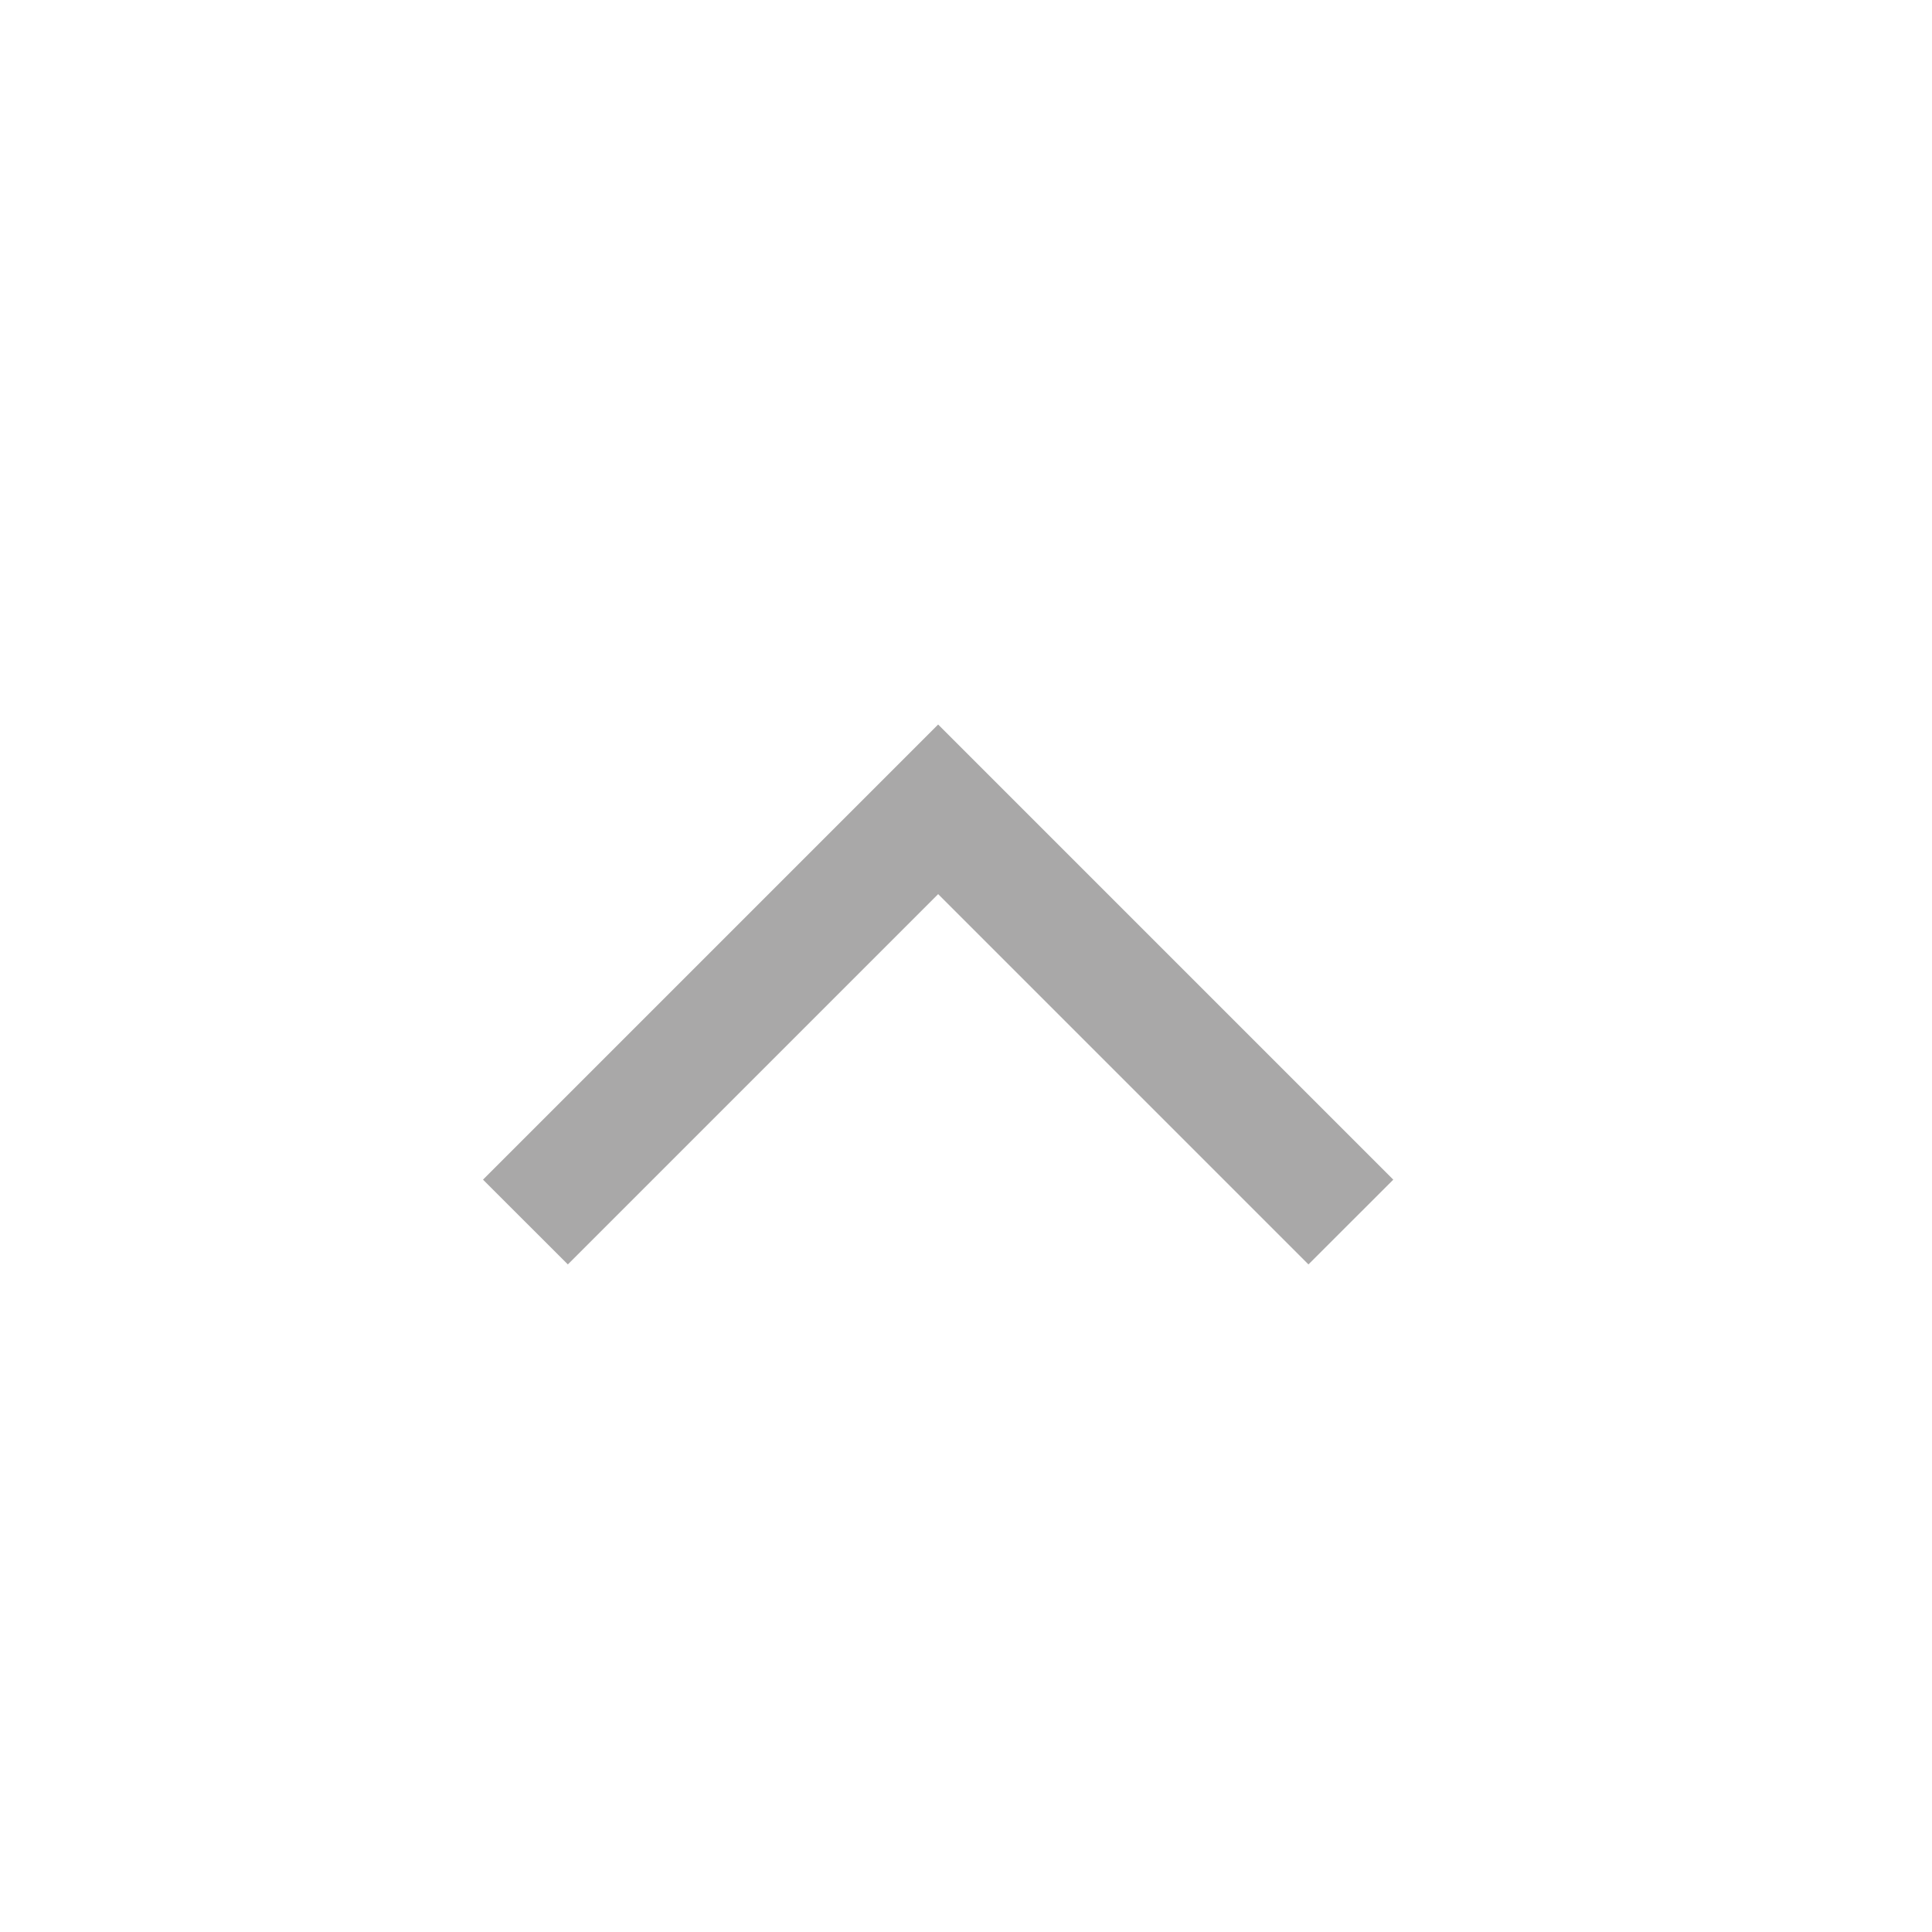
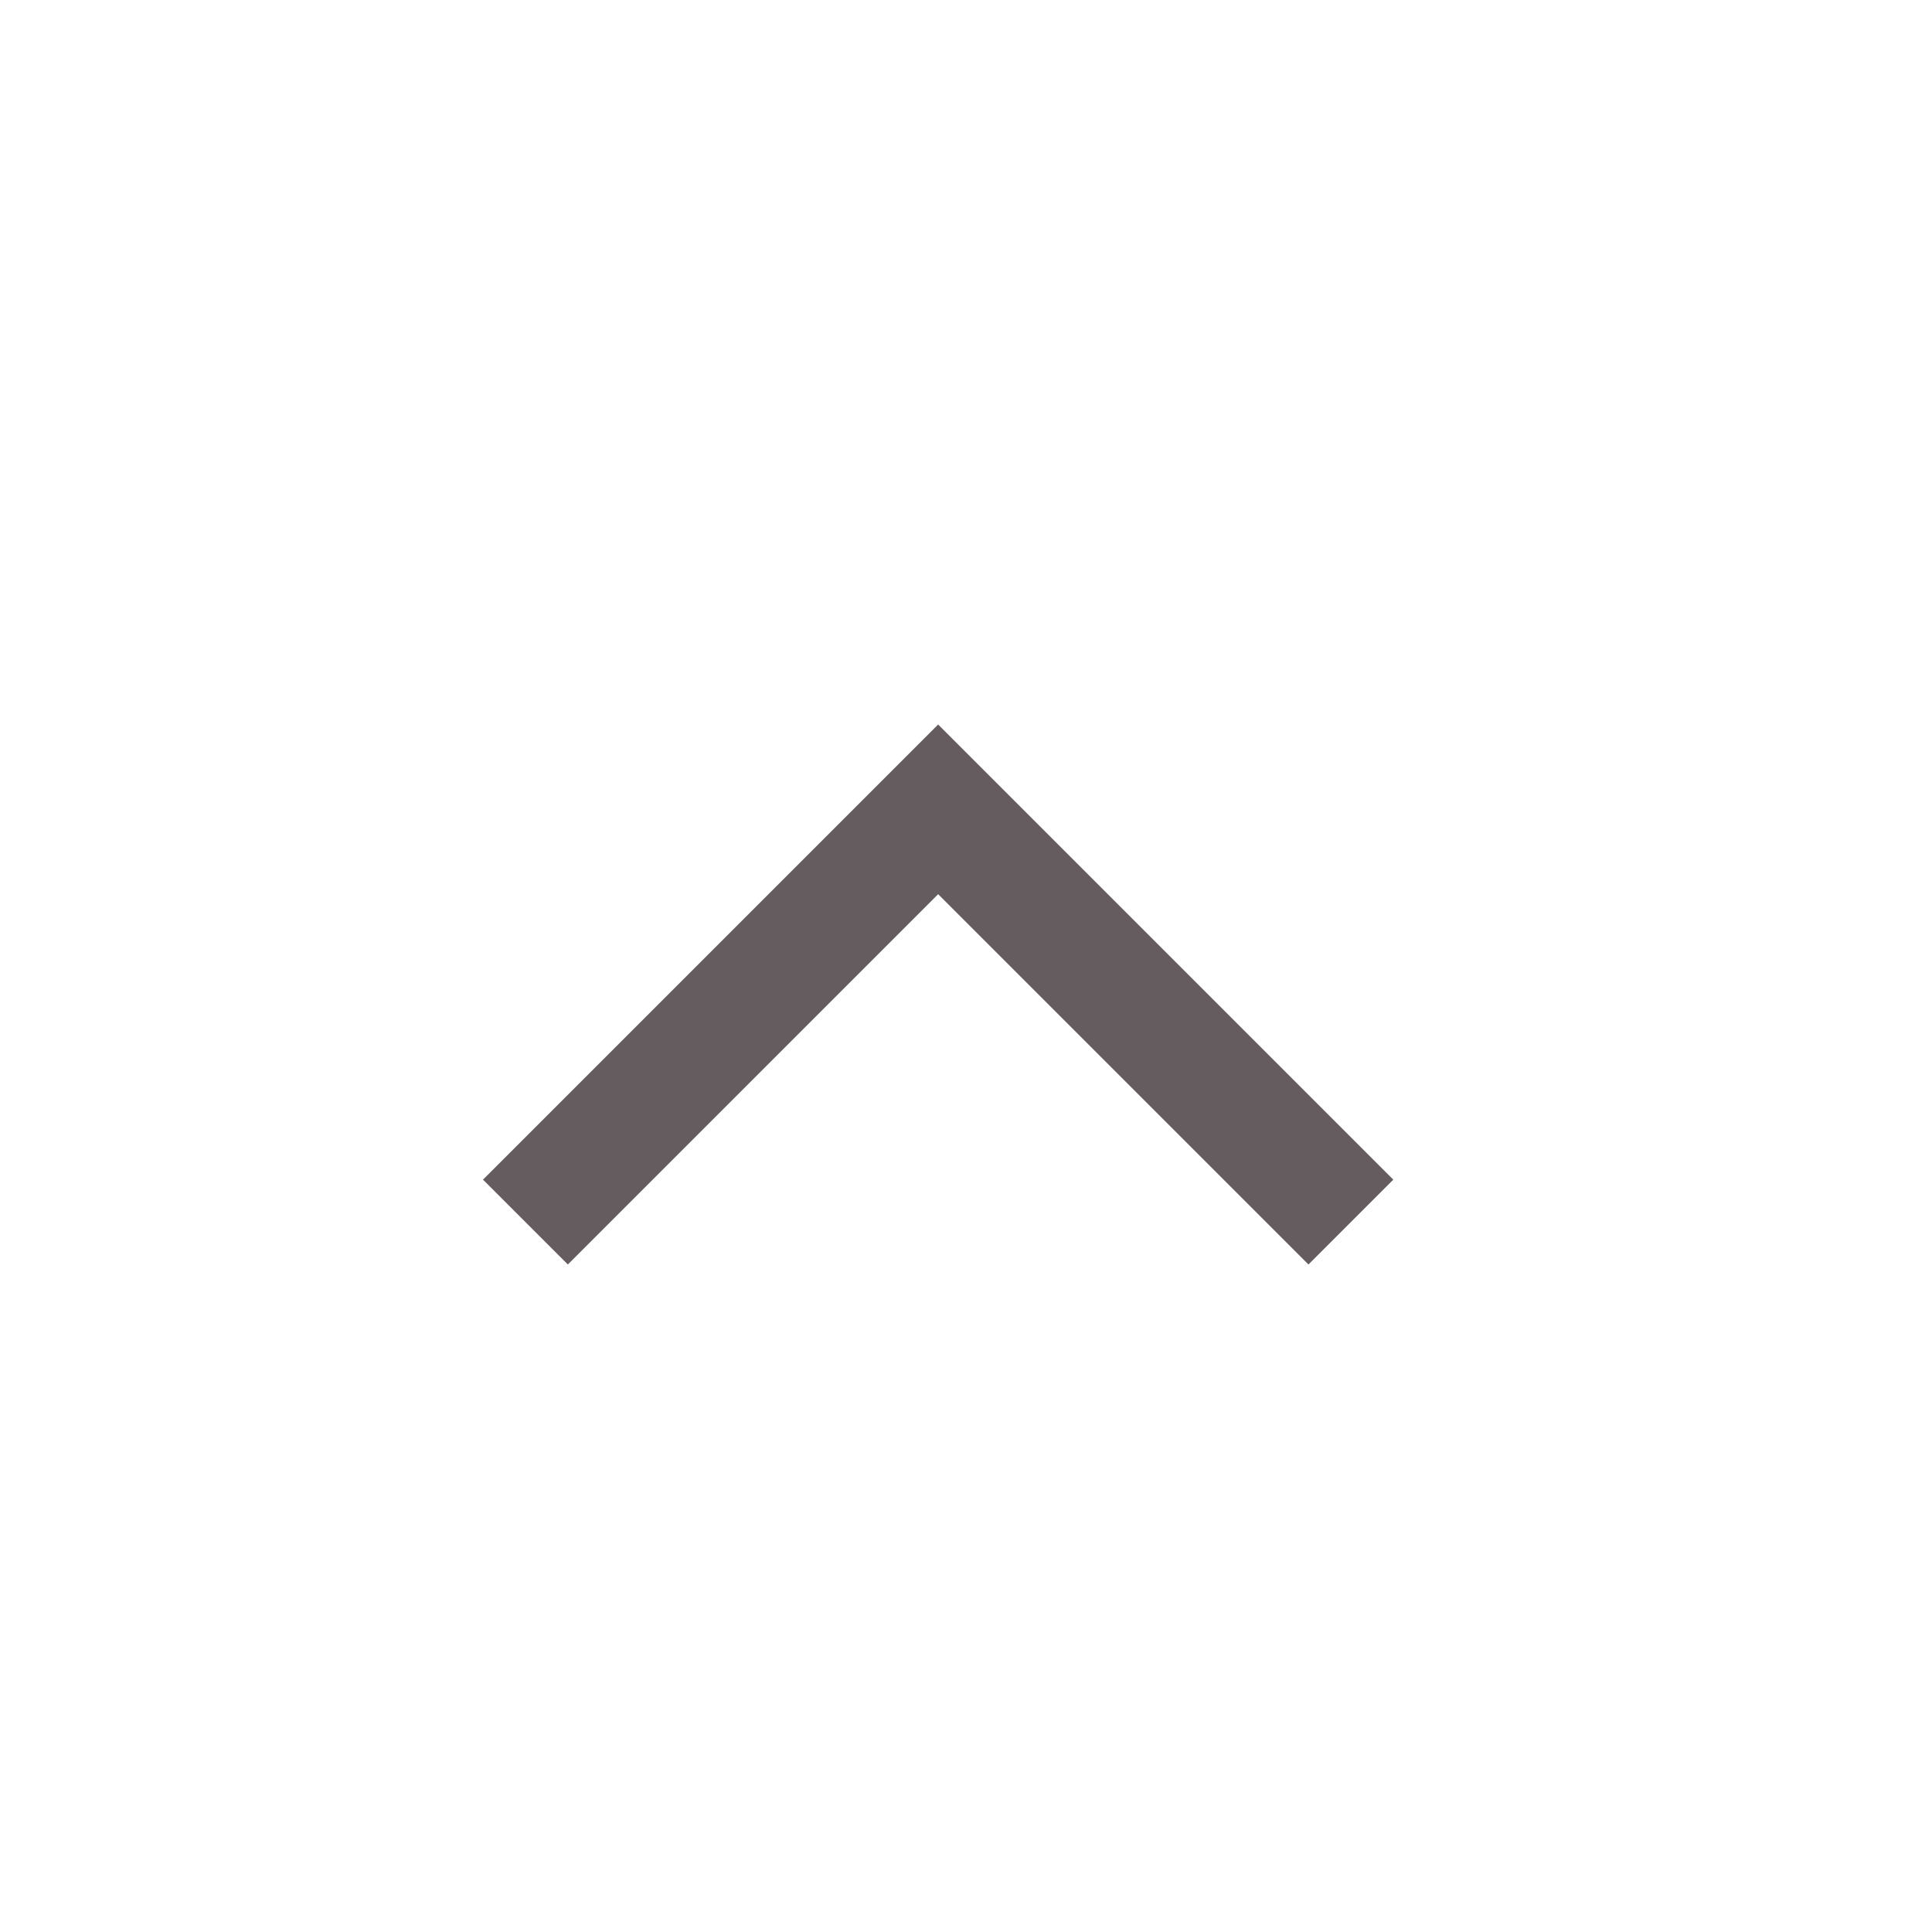
<svg xmlns="http://www.w3.org/2000/svg" width="24" height="24" viewBox="0 0 24 24" fill="none">
-   <path d="M11.654 11.107L7.054 15.707L6 14.654L11.654 9L17.308 14.654L16.254 15.707L11.654 11.107Z" fill="#A9A8A8" />
+   <path d="M11.654 11.108L7.054 15.708L6 14.654L11.654 9L17.308 14.654L16.254 15.708L11.654 11.108Z" fill="#645C5F" />
</svg>
